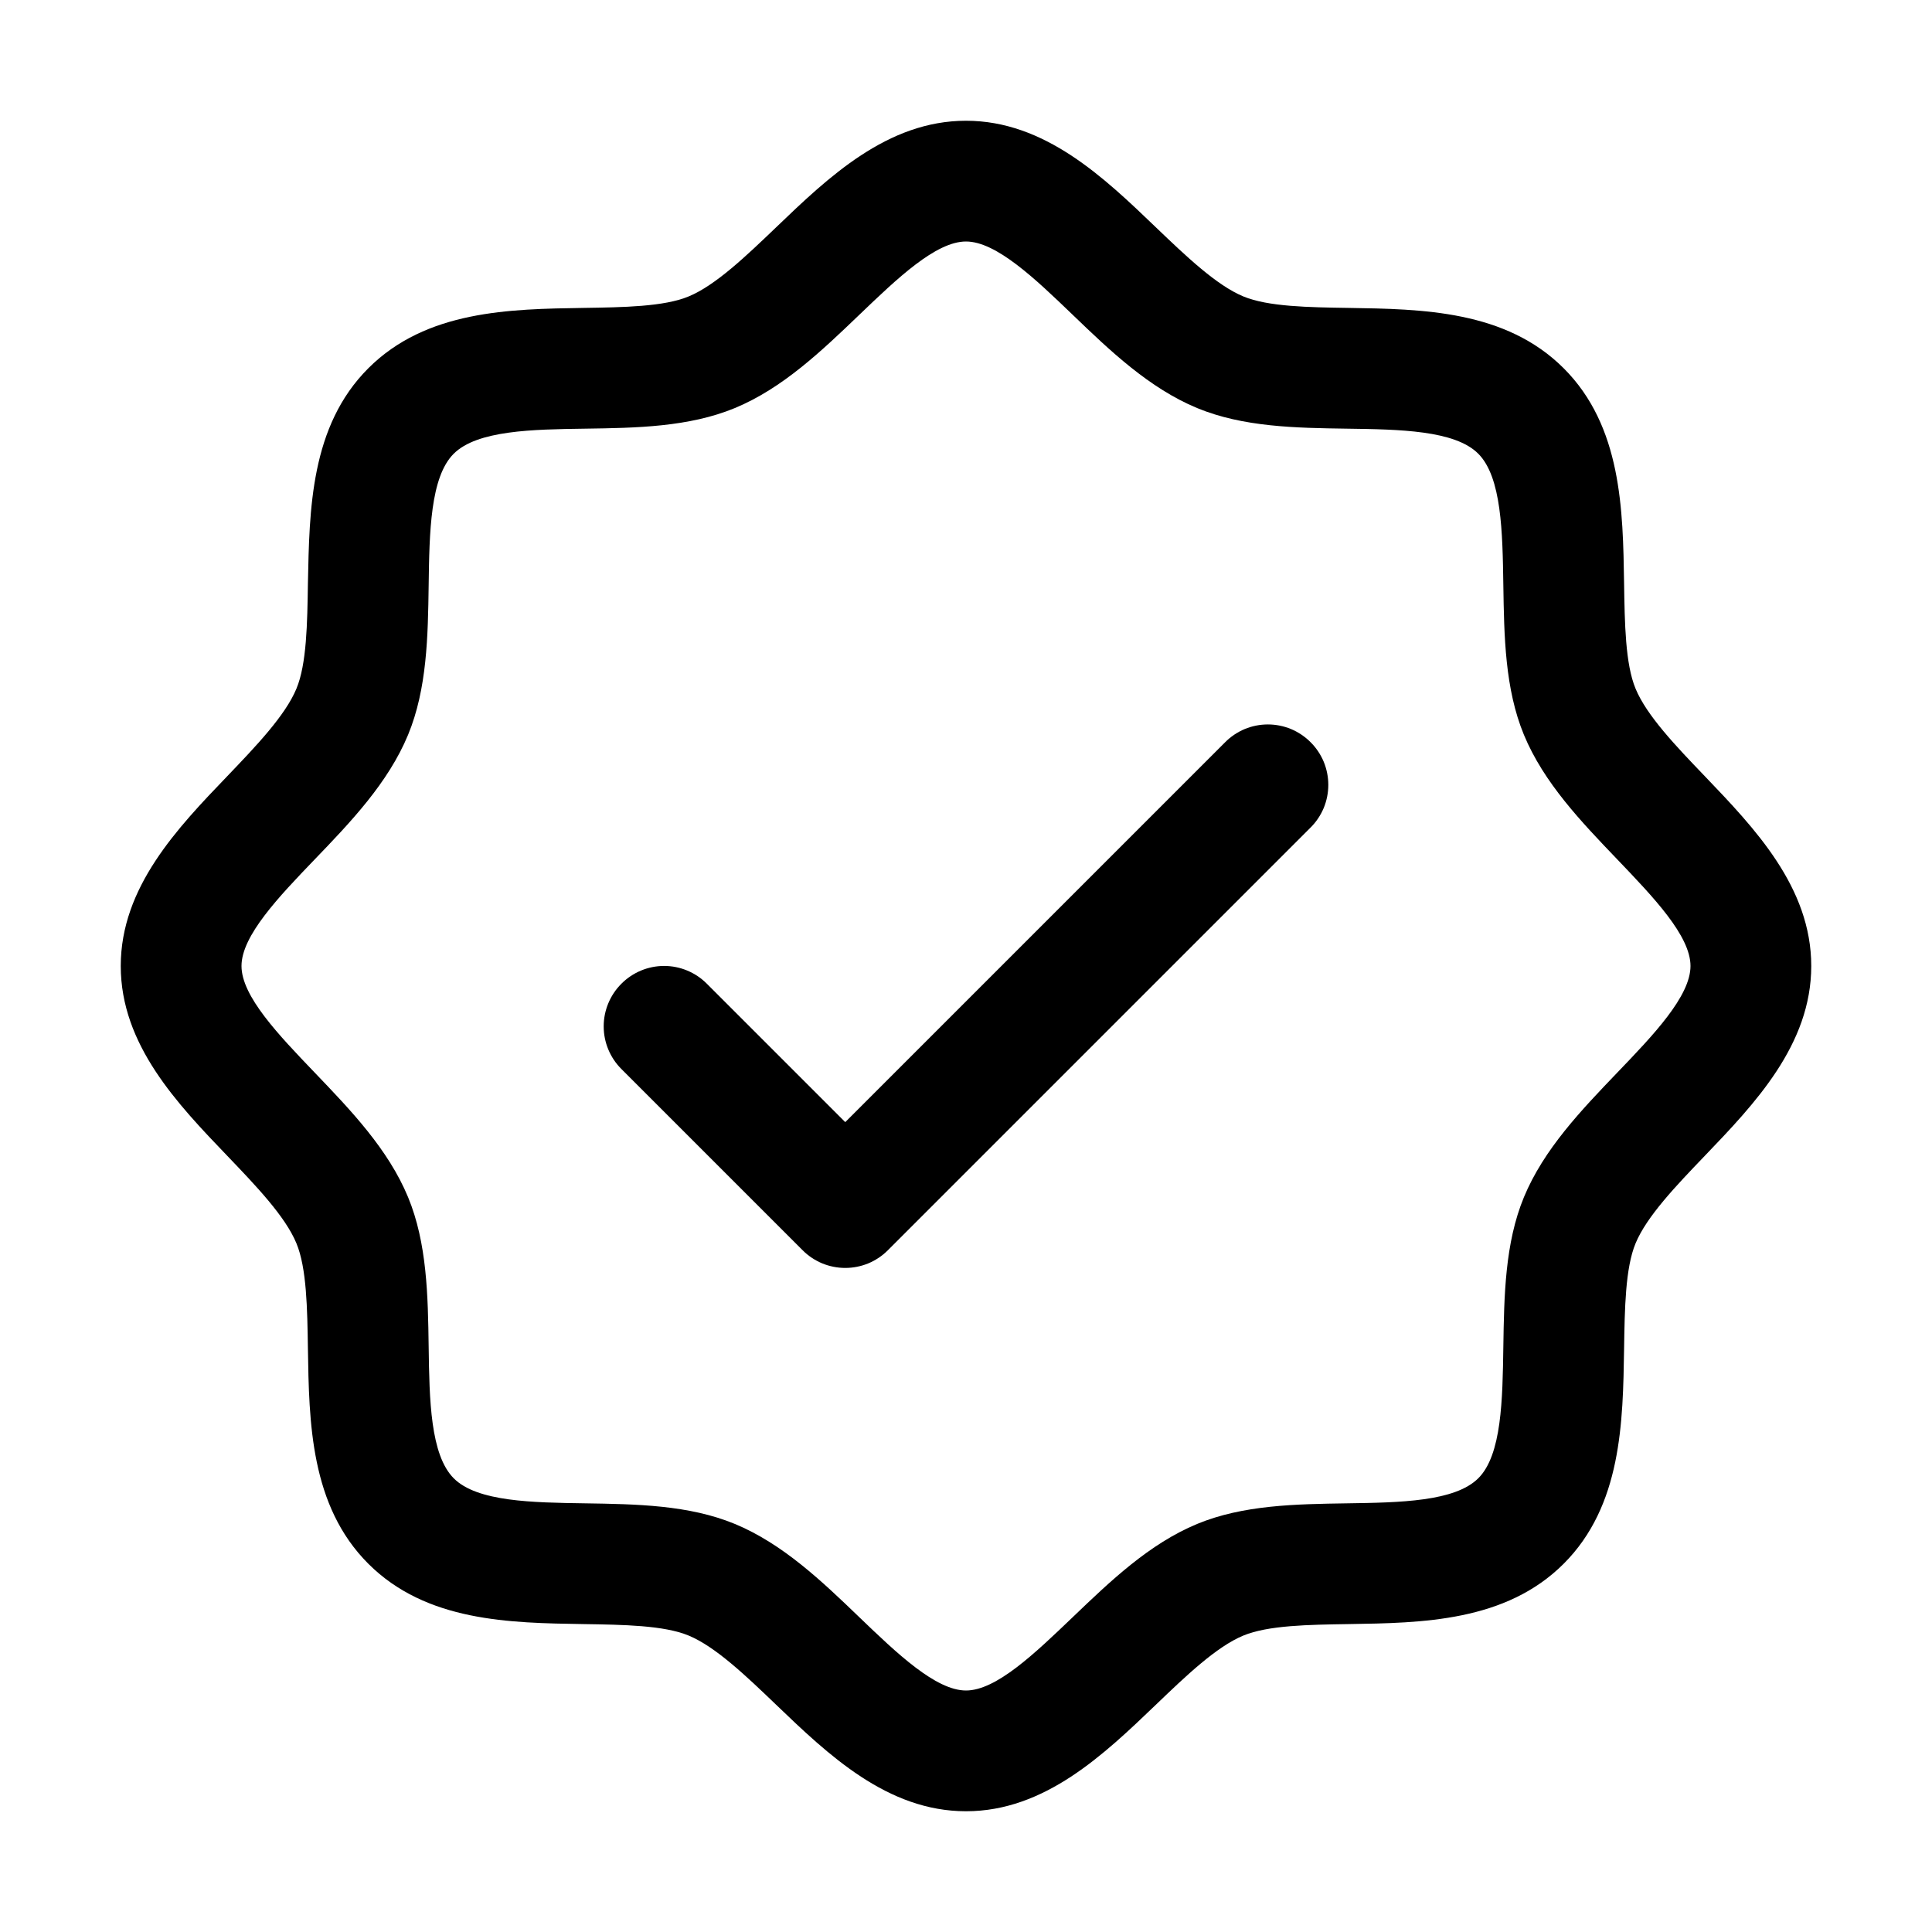
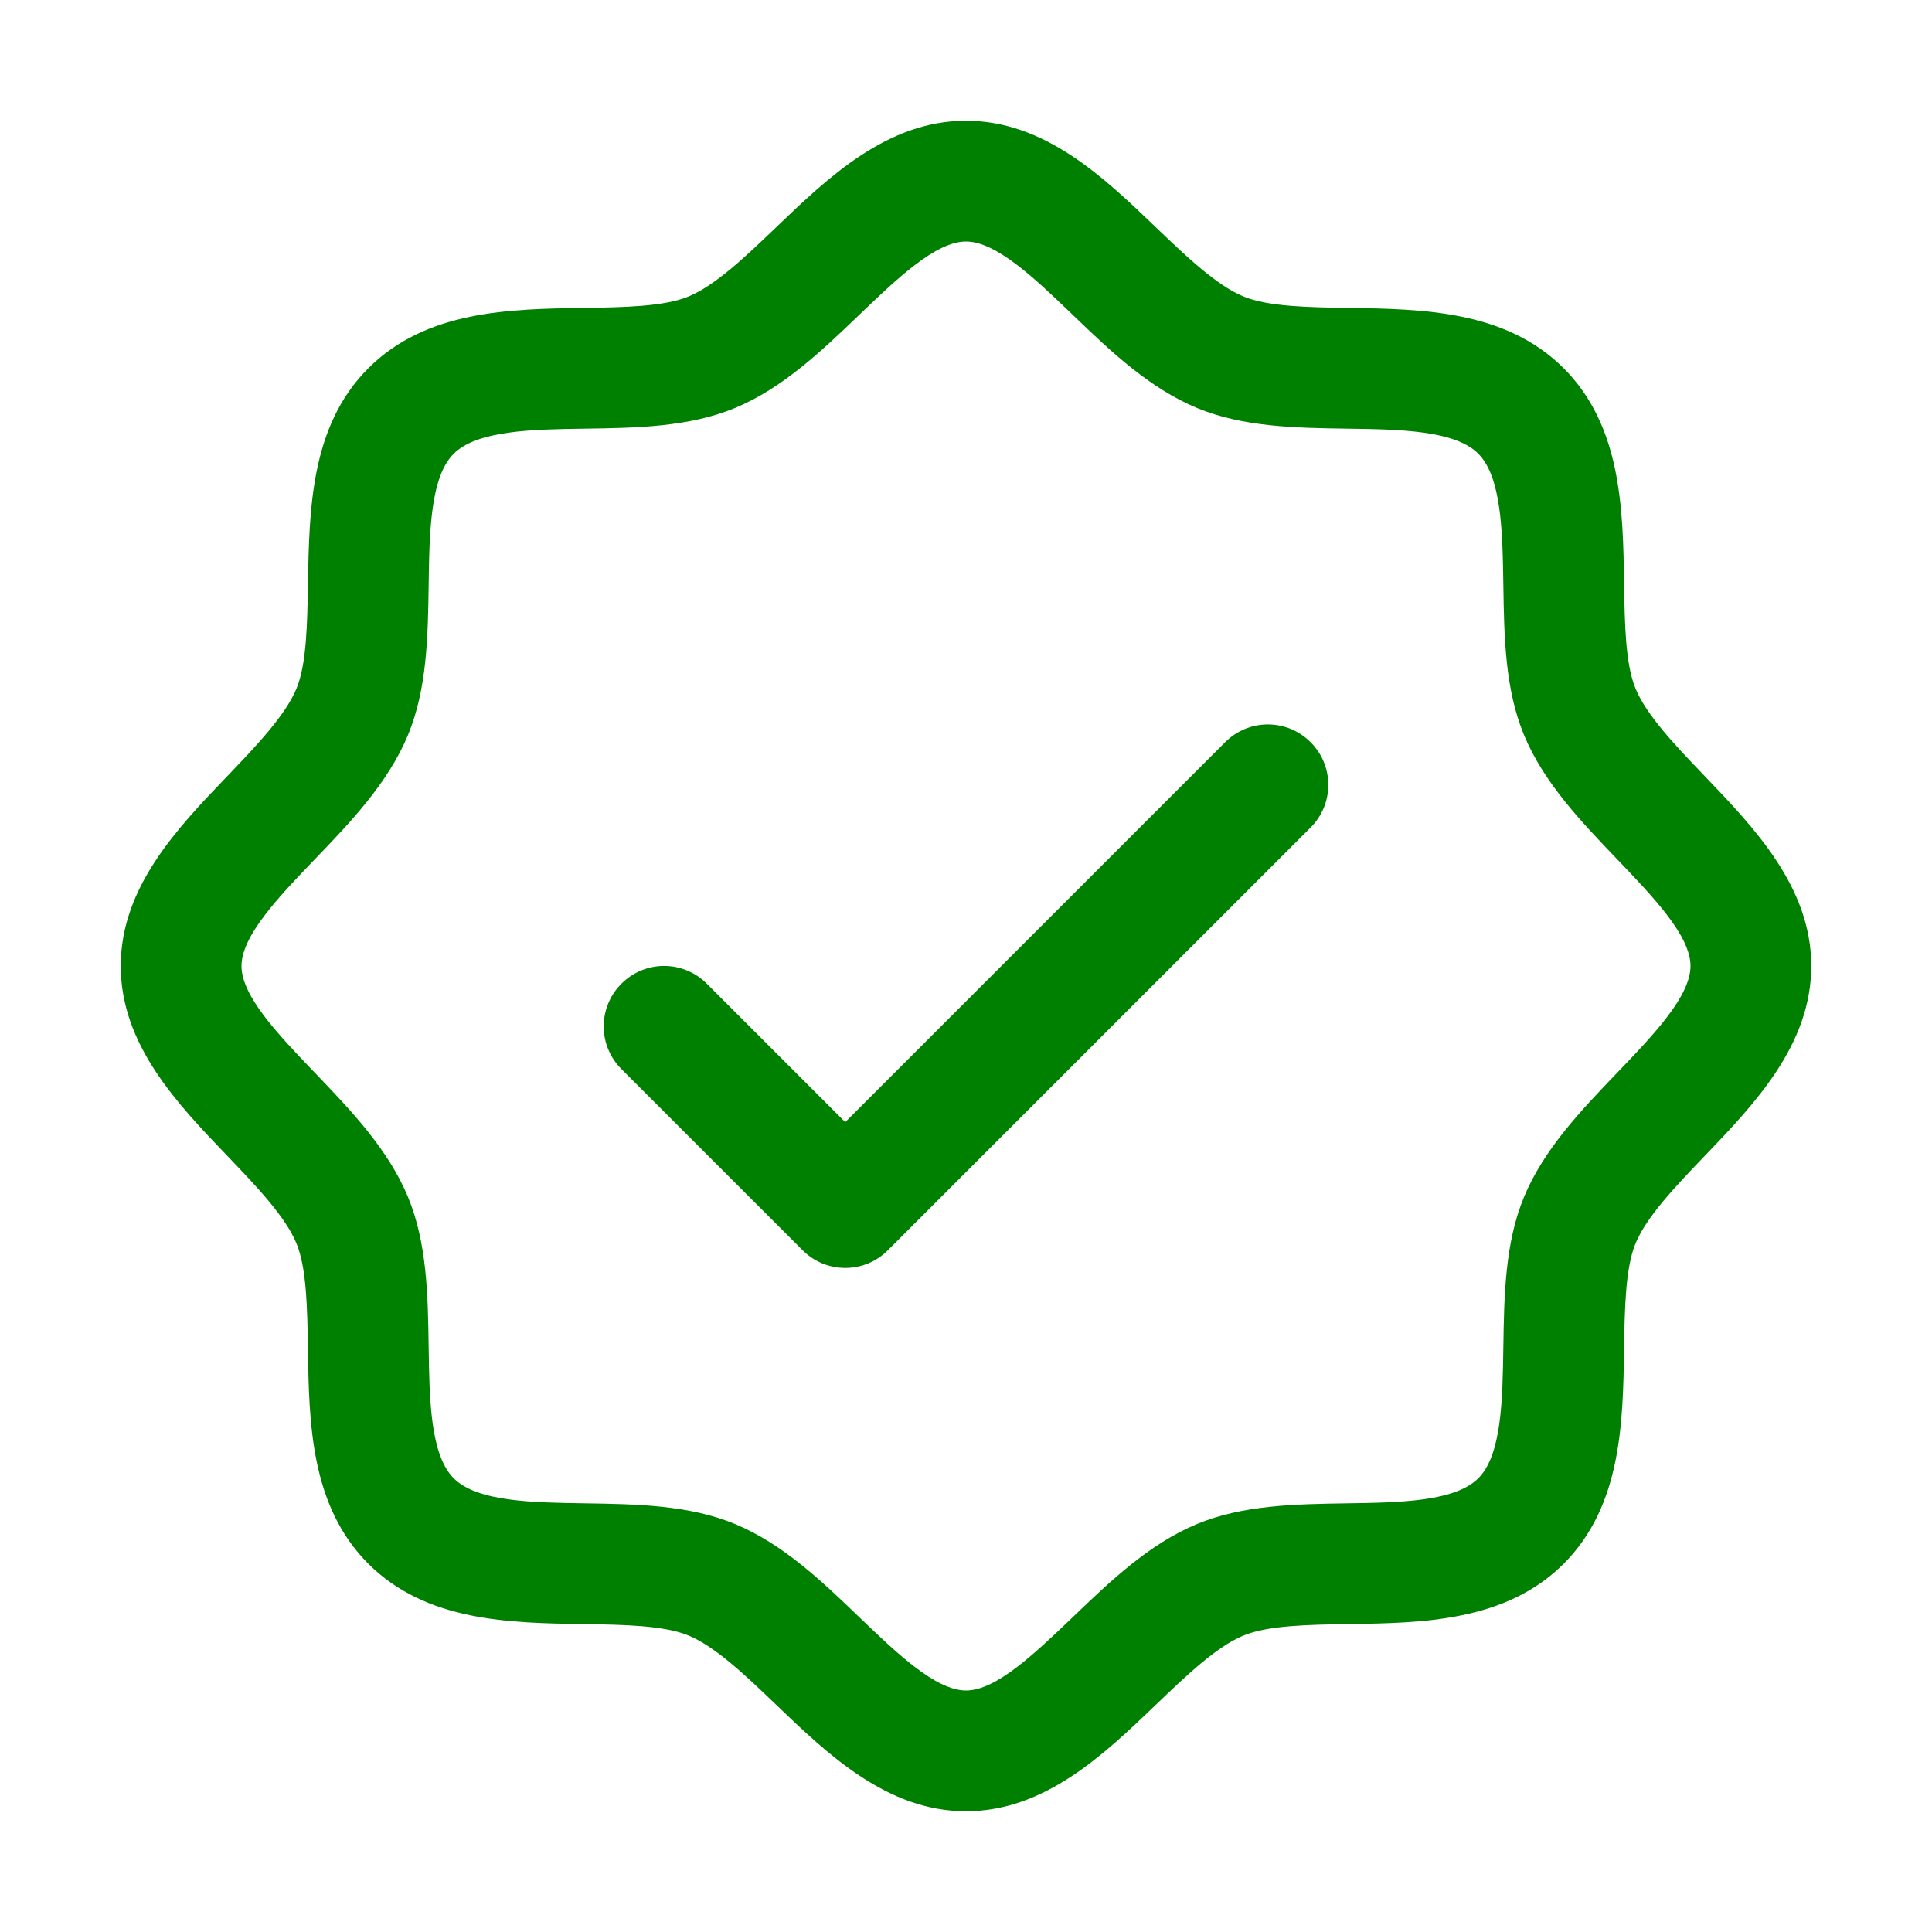
<svg xmlns="http://www.w3.org/2000/svg" width="32" height="32" viewBox="0 0 32 32" fill="none">
-   <path d="M28.233 12.852C27.761 12.36 27.274 11.852 27.09 11.406C26.92 10.998 26.91 10.32 26.9 9.664C26.881 8.444 26.861 7.061 25.9 6.1C24.939 5.139 23.556 5.119 22.336 5.1C21.68 5.09 21.003 5.08 20.594 4.91C20.149 4.726 19.64 4.239 19.148 3.768C18.285 2.939 17.305 2 16 2C14.695 2 13.716 2.939 12.852 3.768C12.36 4.239 11.852 4.726 11.406 4.91C11 5.08 10.32 5.09 9.664 5.1C8.444 5.119 7.061 5.139 6.1 6.1C5.139 7.061 5.125 8.444 5.1 9.664C5.09 10.32 5.08 10.998 4.91 11.406C4.726 11.851 4.239 12.36 3.768 12.852C2.939 13.715 2 14.695 2 16C2 17.305 2.939 18.284 3.768 19.148C4.239 19.64 4.726 20.148 4.91 20.594C5.08 21.003 5.09 21.68 5.1 22.336C5.119 23.556 5.139 24.939 6.1 25.9C7.061 26.861 8.444 26.881 9.664 26.9C10.32 26.91 10.998 26.92 11.406 27.09C11.851 27.274 12.36 27.761 12.852 28.233C13.715 29.061 14.695 30 16 30C17.305 30 18.284 29.061 19.148 28.233C19.64 27.761 20.148 27.274 20.594 27.09C21.003 26.92 21.68 26.91 22.336 26.9C23.556 26.881 24.939 26.861 25.9 25.9C26.861 24.939 26.881 23.556 26.9 22.336C26.91 21.68 26.92 21.003 27.09 20.594C27.274 20.149 27.761 19.64 28.233 19.148C29.061 18.285 30 17.305 30 16C30 14.695 29.061 13.716 28.233 12.852ZM26.789 17.764C26.19 18.389 25.57 19.035 25.241 19.829C24.926 20.591 24.913 21.462 24.9 22.306C24.887 23.181 24.874 24.098 24.485 24.485C24.096 24.872 23.186 24.887 22.306 24.9C21.462 24.913 20.591 24.926 19.829 25.241C19.035 25.57 18.389 26.19 17.764 26.789C17.139 27.387 16.5 28 16 28C15.5 28 14.856 27.385 14.236 26.789C13.616 26.192 12.965 25.57 12.171 25.241C11.409 24.926 10.537 24.913 9.694 24.9C8.819 24.887 7.902 24.874 7.515 24.485C7.128 24.096 7.112 23.186 7.1 22.306C7.088 21.462 7.074 20.591 6.759 19.829C6.43 19.035 5.81 18.389 5.211 17.764C4.612 17.139 4 16.5 4 16C4 15.5 4.615 14.856 5.211 14.236C5.808 13.616 6.43 12.965 6.759 12.171C7.074 11.409 7.088 10.537 7.1 9.694C7.112 8.819 7.126 7.902 7.515 7.515C7.904 7.128 8.814 7.112 9.694 7.1C10.537 7.088 11.409 7.074 12.171 6.759C12.965 6.43 13.611 5.81 14.236 5.211C14.861 4.612 15.5 4 16 4C16.5 4 17.144 4.615 17.764 5.211C18.384 5.808 19.035 6.43 19.829 6.759C20.591 7.074 21.462 7.088 22.306 7.1C23.181 7.112 24.098 7.126 24.485 7.515C24.872 7.904 24.887 8.814 24.9 9.694C24.913 10.537 24.926 11.409 25.241 12.171C25.57 12.965 26.19 13.611 26.789 14.236C27.387 14.861 28 15.5 28 16C28 16.5 27.385 17.144 26.789 17.764ZM21.707 12.293C21.8 12.385 21.874 12.496 21.925 12.617C21.975 12.739 22.001 12.869 22.001 13C22.001 13.131 21.975 13.261 21.925 13.383C21.874 13.504 21.8 13.615 21.707 13.707L14.707 20.707C14.615 20.8 14.504 20.874 14.383 20.925C14.261 20.975 14.131 21.001 14 21.001C13.869 21.001 13.739 20.975 13.617 20.925C13.496 20.874 13.385 20.8 13.293 20.707L10.293 17.707C10.105 17.52 9.999 17.265 9.999 17C9.999 16.735 10.105 16.48 10.293 16.293C10.48 16.105 10.735 15.999 11 15.999C11.265 15.999 11.52 16.105 11.707 16.293L14 18.586L20.293 12.293C20.385 12.2 20.496 12.126 20.617 12.075C20.738 12.025 20.869 11.999 21 11.999C21.131 11.999 21.262 12.025 21.383 12.075C21.504 12.126 21.615 12.2 21.707 12.293Z" fill="black" />
+   <path d="M28.233 12.852C27.761 12.36 27.274 11.852 27.09 11.406C26.92 10.998 26.91 10.32 26.9 9.664C26.881 8.444 26.861 7.061 25.9 6.1C24.939 5.139 23.556 5.119 22.336 5.1C21.68 5.09 21.003 5.08 20.594 4.91C20.149 4.726 19.64 4.239 19.148 3.768C18.285 2.939 17.305 2 16 2C14.695 2 13.716 2.939 12.852 3.768C12.36 4.239 11.852 4.726 11.406 4.91C11 5.08 10.32 5.09 9.664 5.1C8.444 5.119 7.061 5.139 6.1 6.1C5.139 7.061 5.125 8.444 5.1 9.664C5.09 10.32 5.08 10.998 4.91 11.406C4.726 11.851 4.239 12.36 3.768 12.852C2.939 13.715 2 14.695 2 16C2 17.305 2.939 18.284 3.768 19.148C4.239 19.64 4.726 20.148 4.91 20.594C5.08 21.003 5.09 21.68 5.1 22.336C5.119 23.556 5.139 24.939 6.1 25.9C7.061 26.861 8.444 26.881 9.664 26.9C10.32 26.91 10.998 26.92 11.406 27.09C11.851 27.274 12.36 27.761 12.852 28.233C13.715 29.061 14.695 30 16 30C17.305 30 18.284 29.061 19.148 28.233C19.64 27.761 20.148 27.274 20.594 27.09C21.003 26.92 21.68 26.91 22.336 26.9C23.556 26.881 24.939 26.861 25.9 25.9C26.861 24.939 26.881 23.556 26.9 22.336C26.91 21.68 26.92 21.003 27.09 20.594C27.274 20.149 27.761 19.64 28.233 19.148C29.061 18.285 30 17.305 30 16C30 14.695 29.061 13.716 28.233 12.852ZM26.789 17.764C26.19 18.389 25.57 19.035 25.241 19.829C24.926 20.591 24.913 21.462 24.9 22.306C24.887 23.181 24.874 24.098 24.485 24.485C24.096 24.872 23.186 24.887 22.306 24.9C21.462 24.913 20.591 24.926 19.829 25.241C19.035 25.57 18.389 26.19 17.764 26.789C17.139 27.387 16.5 28 16 28C15.5 28 14.856 27.385 14.236 26.789C13.616 26.192 12.965 25.57 12.171 25.241C11.409 24.926 10.537 24.913 9.694 24.9C8.819 24.887 7.902 24.874 7.515 24.485C7.128 24.096 7.112 23.186 7.1 22.306C7.088 21.462 7.074 20.591 6.759 19.829C6.43 19.035 5.81 18.389 5.211 17.764C4.612 17.139 4 16.5 4 16C4 15.5 4.615 14.856 5.211 14.236C5.808 13.616 6.43 12.965 6.759 12.171C7.074 11.409 7.088 10.537 7.1 9.694C7.112 8.819 7.126 7.902 7.515 7.515C7.904 7.128 8.814 7.112 9.694 7.1C10.537 7.088 11.409 7.074 12.171 6.759C12.965 6.43 13.611 5.81 14.236 5.211C14.861 4.612 15.5 4 16 4C16.5 4 17.144 4.615 17.764 5.211C18.384 5.808 19.035 6.43 19.829 6.759C20.591 7.074 21.462 7.088 22.306 7.1C23.181 7.112 24.098 7.126 24.485 7.515C24.872 7.904 24.887 8.814 24.9 9.694C24.913 10.537 24.926 11.409 25.241 12.171C25.57 12.965 26.19 13.611 26.789 14.236C27.387 14.861 28 15.5 28 16C28 16.5 27.385 17.144 26.789 17.764ZM21.707 12.293C21.8 12.385 21.874 12.496 21.925 12.617C21.975 12.739 22.001 12.869 22.001 13C22.001 13.131 21.975 13.261 21.925 13.383C21.874 13.504 21.8 13.615 21.707 13.707L14.707 20.707C14.615 20.8 14.504 20.874 14.383 20.925C14.261 20.975 14.131 21.001 14 21.001C13.869 21.001 13.739 20.975 13.617 20.925C13.496 20.874 13.385 20.8 13.293 20.707L10.293 17.707C10.105 17.52 9.999 17.265 9.999 17C9.999 16.735 10.105 16.48 10.293 16.293C10.48 16.105 10.735 15.999 11 15.999C11.265 15.999 11.52 16.105 11.707 16.293L14 18.586L20.293 12.293C20.385 12.2 20.496 12.126 20.617 12.075C20.738 12.025 20.869 11.999 21 11.999C21.131 11.999 21.262 12.025 21.383 12.075C21.504 12.126 21.615 12.2 21.707 12.293Z" fill="green" />
</svg>
